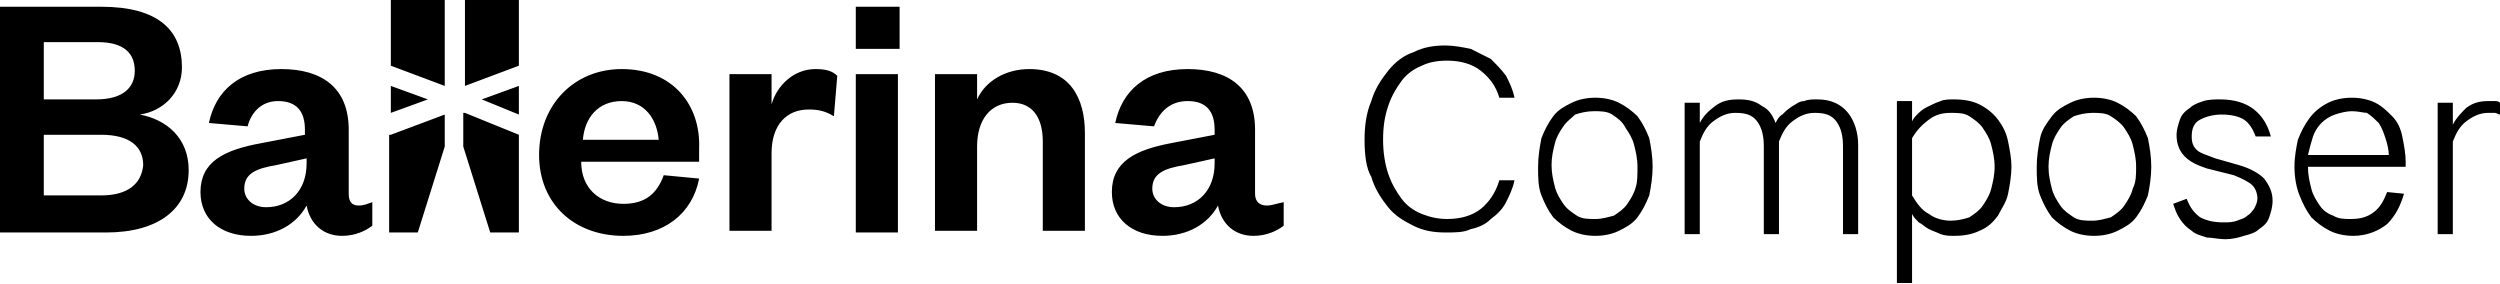
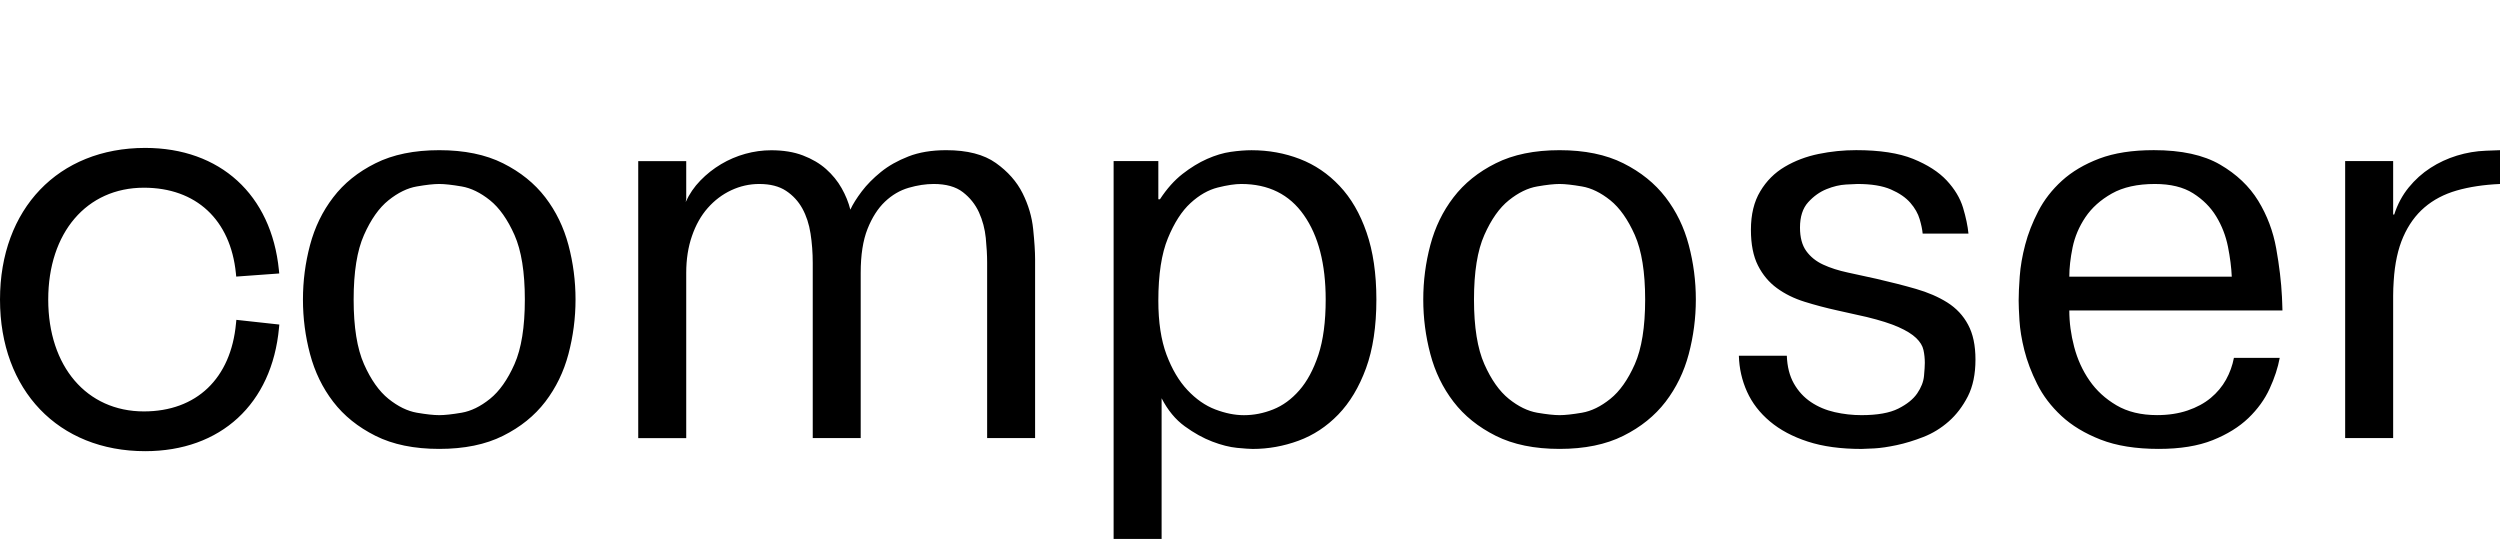
- <svg xmlns="http://www.w3.org/2000/svg" version="1.1" id="Layer_1" x="0px" y="0px" viewBox="0 0 148.4 16.8" style="enable-background:new 0 0 148.4 16.8;" xml:space="preserve">
-   <path d="M8.3,6.8c1.4-0.2,2.5-1.3,2.5-2.8c0-2.2-1.4-3.6-4.8-3.6H0v13.4h6.3c3.1,0,4.9-1.4,4.9-3.7C11.2,8.2,9.9,7.1,8.3,6.8z   M2.6,2.5h3.2C7.4,2.5,8,3.2,8,4.2c0,1-0.7,1.7-2.3,1.7H2.6V2.5z M6,11.6H2.6V8H6c1.7,0,2.5,0.7,2.5,1.8C8.4,10.9,7.6,11.6,6,11.6z   M20.7,11.5V7.7c0-2.5-1.6-3.6-4-3.6c-2.5,0-3.9,1.3-4.3,3.2l2.3,0.2C14.9,6.7,15.5,6,16.5,6c1.1,0,1.6,0.6,1.6,1.7V8l-2.6,0.5  c-2.2,0.4-3.6,1.1-3.6,2.9c0,1.6,1.2,2.6,3,2.6c1.5,0,2.7-0.7,3.3-1.8c0.2,1.1,1,1.8,2.1,1.8c0.8,0,1.4-0.3,1.8-0.6V12  c-0.3,0.1-0.5,0.2-0.8,0.2C20.9,12.2,20.7,12,20.7,11.5z M18.2,9.7c0,1.6-1,2.6-2.4,2.6c-0.8,0-1.3-0.5-1.3-1.1  c0-0.9,0.7-1.2,1.9-1.4l1.8-0.4V9.7z M36.9,4.1c-2.8,0-4.9,2.1-4.9,5.1c0,2.9,2.1,4.8,5,4.8c2.4,0,4.1-1.3,4.5-3.4l-2.1-0.2  c-0.4,1.1-1.1,1.7-2.4,1.7c-1.4,0-2.5-0.9-2.5-2.5h7V8.8C41.6,6.3,40,4.1,36.9,4.1z M34.6,8.3C34.7,7,35.5,6,36.9,6  c1.4,0,2.1,1.1,2.2,2.3H34.6z M48.4,4.1c0.6,0,1,0.1,1.3,0.4l-0.2,2.4C49,6.6,48.6,6.5,48,6.5c-1.3,0-2.2,0.9-2.2,2.6v4.6h-2.5V4.4  h2.5v1.8C46.1,5.1,47.1,4.1,48.4,4.1z M50.8,0.4h2.6v2.5h-2.6V0.4z M50.8,4.4h2.5v9.4h-2.5V4.4z M64.4,7.9v5.8h-2.5V8.4  c0-1.4-0.6-2.3-1.8-2.3c-1.3,0-2.1,1-2.1,2.6v5h-2.5V4.4H58v1.5c0.5-1.1,1.7-1.8,3.1-1.8C63.5,4.1,64.4,5.8,64.4,7.9z M75.2,12.2  c-0.4,0-0.7-0.2-0.7-0.7V7.7c0-2.5-1.6-3.6-4-3.6c-2.5,0-3.9,1.3-4.3,3.2l2.3,0.2C68.8,6.7,69.4,6,70.5,6c1.1,0,1.6,0.6,1.6,1.7V8  l-2.6,0.5C67.4,8.9,66,9.6,66,11.4c0,1.6,1.2,2.6,3,2.6c1.5,0,2.7-0.7,3.3-1.8c0.2,1.1,1,1.8,2.1,1.8c0.8,0,1.4-0.3,1.8-0.6V12  C75.7,12.1,75.5,12.2,75.2,12.2z M72.1,9.7c0,1.6-1,2.6-2.4,2.6c-0.8,0-1.3-0.5-1.3-1.1c0-0.9,0.7-1.2,1.9-1.4l1.8-0.4V9.7z M23.2,0  h3.2v5.1l-3.2-1.2V0z M25.4,5.9l-2.2,0.8V5.1L25.4,5.9z M23.2,8l3.2-1.2v1.9l-1.6,5.1h-1.7V8z M27.6,0h3.2v3.9l-3.2,1.2V0z   M28.6,5.9l2.2-0.8v1.7L28.6,5.9z M27.6,6.7L30.8,8v5.8h-1.7l-1.6-5.1V6.7z M81,8.3c0-0.8,0.1-1.6,0.4-2.3c0.2-0.7,0.6-1.3,1-1.8  c0.4-0.5,0.9-0.9,1.5-1.1c0.6-0.3,1.2-0.4,1.9-0.4c0.5,0,1,0.1,1.5,0.2c0.4,0.2,0.8,0.4,1.2,0.6c0.3,0.3,0.6,0.6,0.9,1  c0.2,0.4,0.4,0.8,0.5,1.3l-0.9,0c-0.2-0.7-0.6-1.2-1.1-1.6c-0.5-0.4-1.2-0.6-2-0.6c-0.6,0-1.1,0.1-1.5,0.3c-0.5,0.2-0.9,0.5-1.2,0.9  c-0.3,0.4-0.6,0.9-0.8,1.5c-0.2,0.6-0.3,1.2-0.3,2c0,0.7,0.1,1.4,0.3,2c0.2,0.6,0.5,1.1,0.8,1.5c0.3,0.4,0.7,0.7,1.2,0.9  c0.5,0.2,1,0.3,1.5,0.3c0.8,0,1.5-0.2,2-0.6c0.5-0.4,0.9-1,1.1-1.7l0.9,0c-0.1,0.5-0.3,0.9-0.5,1.3c-0.2,0.4-0.5,0.7-0.9,1  c-0.3,0.3-0.7,0.5-1.2,0.6c-0.4,0.2-0.9,0.2-1.5,0.2c-0.7,0-1.3-0.1-1.9-0.4c-0.6-0.3-1.1-0.6-1.5-1.1c-0.4-0.5-0.8-1.1-1-1.8  C81.1,10,81,9.2,81,8.3z M98.1,9.9c0,0.6-0.1,1.2-0.2,1.7c-0.2,0.5-0.4,0.9-0.7,1.3c-0.3,0.4-0.7,0.6-1.1,0.8  c-0.4,0.2-0.9,0.3-1.4,0.3c-0.5,0-1-0.1-1.4-0.3c-0.4-0.2-0.8-0.5-1.1-0.8c-0.3-0.4-0.5-0.8-0.7-1.3c-0.2-0.5-0.2-1.1-0.2-1.7  c0-0.6,0.1-1.2,0.2-1.7c0.2-0.5,0.4-0.9,0.7-1.3c0.3-0.4,0.7-0.6,1.1-0.8s0.9-0.3,1.4-0.3c0.5,0,1,0.1,1.4,0.3  c0.4,0.2,0.8,0.5,1.1,0.8c0.3,0.4,0.5,0.8,0.7,1.3C98,8.7,98.1,9.3,98.1,9.9z M97.2,9.9c0-0.5-0.1-0.9-0.2-1.3  c-0.1-0.4-0.3-0.7-0.5-1C96.3,7.2,96,7,95.7,6.8c-0.3-0.2-0.7-0.2-1.1-0.2c-0.4,0-0.8,0.1-1.1,0.2C93.3,7,93,7.2,92.8,7.5  c-0.2,0.3-0.4,0.6-0.5,1c-0.1,0.4-0.2,0.8-0.2,1.3c0,0.5,0.1,0.9,0.2,1.3c0.1,0.4,0.3,0.7,0.5,1c0.2,0.3,0.5,0.5,0.8,0.7  c0.3,0.2,0.7,0.2,1.1,0.2c0.4,0,0.7-0.1,1.1-0.2c0.3-0.2,0.6-0.4,0.8-0.7s0.4-0.6,0.5-1C97.2,10.8,97.2,10.4,97.2,9.9z M105.4,7.3  c0.1-0.2,0.2-0.4,0.4-0.5c0.2-0.2,0.3-0.3,0.6-0.5c0.2-0.1,0.4-0.3,0.7-0.3c0.2-0.1,0.5-0.1,0.8-0.1c0.8,0,1.4,0.3,1.8,0.8  c0.4,0.5,0.6,1.2,0.6,1.9l0,5.3l-0.9,0l0-5.2c0-0.6-0.1-1.1-0.4-1.5c-0.3-0.4-0.7-0.5-1.3-0.5c-0.5,0-0.9,0.2-1.3,0.5  c-0.4,0.3-0.6,0.7-0.8,1.2l0,5.5l-0.9,0l0-5.2c0-0.6-0.1-1.1-0.4-1.5c-0.3-0.4-0.7-0.5-1.3-0.5c-0.5,0-0.9,0.2-1.3,0.5  c-0.4,0.3-0.6,0.7-0.8,1.2l0,5.5l-0.9,0l0-7.8l0.9,0l0,1.2c0.2-0.4,0.5-0.7,0.9-1c0.4-0.3,0.8-0.4,1.4-0.4c0.6,0,1,0.1,1.4,0.4  C105,6.5,105.2,6.8,105.4,7.3z M113.5,16.8l-0.9,0l0-10.8l0.9,0l0,1.2c0.1-0.2,0.2-0.3,0.4-0.5c0.2-0.2,0.4-0.3,0.6-0.4  c0.2-0.1,0.4-0.2,0.7-0.3c0.2-0.1,0.5-0.1,0.8-0.1c0.6,0,1.1,0.1,1.5,0.3c0.4,0.2,0.8,0.5,1.1,0.9c0.3,0.4,0.5,0.8,0.6,1.3  c0.1,0.5,0.2,1,0.2,1.5c0,0.5-0.1,1.1-0.2,1.6c-0.1,0.5-0.4,0.9-0.6,1.3c-0.3,0.4-0.6,0.7-1.1,0.9c-0.4,0.2-0.9,0.3-1.5,0.3  c-0.3,0-0.5,0-0.8-0.1c-0.2-0.1-0.5-0.2-0.7-0.3c-0.2-0.1-0.4-0.3-0.6-0.4c-0.2-0.2-0.3-0.3-0.4-0.5L113.5,16.8z M113.5,11.6  c0.3,0.5,0.6,0.9,1,1.1c0.4,0.3,0.9,0.4,1.3,0.4c0.4,0,0.8-0.1,1.1-0.2c0.3-0.2,0.6-0.4,0.8-0.7s0.4-0.6,0.5-1  c0.1-0.4,0.2-0.8,0.2-1.3c0-0.5-0.1-0.9-0.2-1.3c-0.1-0.4-0.3-0.7-0.5-1c-0.2-0.3-0.5-0.5-0.8-0.7c-0.3-0.2-0.7-0.2-1.1-0.2  c-0.5,0-0.9,0.1-1.3,0.4c-0.4,0.3-0.7,0.6-1,1.1L113.5,11.6z M127.7,9.9c0,0.6-0.1,1.2-0.2,1.7c-0.2,0.5-0.4,0.9-0.7,1.3  c-0.3,0.4-0.7,0.6-1.1,0.8c-0.4,0.2-0.9,0.3-1.4,0.3c-0.5,0-1-0.1-1.4-0.3c-0.4-0.2-0.8-0.5-1.1-0.8c-0.3-0.4-0.5-0.8-0.7-1.3  c-0.2-0.5-0.2-1.1-0.2-1.7c0-0.6,0.1-1.2,0.2-1.7s0.4-0.9,0.7-1.3c0.3-0.4,0.7-0.6,1.1-0.8s0.9-0.3,1.4-0.3c0.5,0,1,0.1,1.4,0.3  c0.4,0.2,0.8,0.5,1.1,0.8c0.3,0.4,0.5,0.8,0.7,1.3C127.6,8.7,127.7,9.3,127.7,9.9z M126.8,9.9c0-0.5-0.1-0.9-0.2-1.3  c-0.1-0.4-0.3-0.7-0.5-1c-0.2-0.3-0.5-0.5-0.8-0.7c-0.3-0.2-0.7-0.2-1.1-0.2c-0.4,0-0.8,0.1-1.1,0.2c-0.3,0.2-0.6,0.4-0.8,0.7  c-0.2,0.3-0.4,0.6-0.5,1c-0.1,0.4-0.2,0.8-0.2,1.3c0,0.5,0.1,0.9,0.2,1.3s0.3,0.7,0.5,1s0.5,0.5,0.8,0.7c0.3,0.2,0.7,0.2,1.1,0.2  c0.4,0,0.7-0.1,1.1-0.2c0.3-0.2,0.6-0.4,0.8-0.7s0.4-0.6,0.5-1C126.8,10.8,126.8,10.4,126.8,9.9z M129.8,11.8  c0.2,0.5,0.4,0.8,0.8,1.1c0.4,0.2,0.8,0.3,1.4,0.3c0.3,0,0.5,0,0.8-0.1c0.2-0.1,0.4-0.1,0.6-0.3c0.2-0.1,0.3-0.3,0.4-0.4  c0.1-0.2,0.2-0.4,0.2-0.6c0-0.3-0.1-0.6-0.3-0.8c-0.2-0.2-0.6-0.4-1.1-0.6L131,10c-0.6-0.2-1-0.4-1.3-0.7c-0.3-0.3-0.5-0.7-0.5-1.3  c0-0.3,0.1-0.6,0.2-0.9c0.1-0.3,0.3-0.5,0.6-0.7c0.2-0.2,0.5-0.3,0.8-0.4c0.3-0.1,0.7-0.1,1-0.1c0.8,0,1.5,0.2,2,0.6  c0.5,0.4,0.8,0.9,1,1.6l-0.9,0c-0.2-0.5-0.4-0.8-0.7-1c-0.3-0.2-0.8-0.3-1.3-0.3c-0.5,0-0.9,0.1-1.3,0.3c-0.4,0.2-0.5,0.6-0.5,1  c0,0.4,0.1,0.6,0.3,0.8c0.2,0.2,0.6,0.3,1.1,0.5l1.4,0.4c0.7,0.2,1.2,0.5,1.5,0.8c0.3,0.4,0.5,0.8,0.5,1.3c0,0.4-0.1,0.7-0.2,1  c-0.1,0.3-0.3,0.5-0.6,0.7c-0.2,0.2-0.5,0.3-0.9,0.4c-0.3,0.1-0.7,0.2-1.1,0.2c-0.4,0-0.8-0.1-1.1-0.1c-0.3-0.1-0.7-0.2-0.9-0.4  c-0.3-0.2-0.5-0.4-0.7-0.7c-0.2-0.3-0.3-0.6-0.4-0.9L129.8,11.8z M142.7,11.5c-0.2,0.7-0.5,1.3-1,1.8c-0.5,0.4-1.2,0.7-2,0.7  c-0.5,0-1-0.1-1.4-0.3c-0.4-0.2-0.8-0.5-1.1-0.8c-0.3-0.4-0.5-0.8-0.7-1.3c-0.2-0.5-0.3-1.1-0.3-1.7c0-0.6,0.1-1.1,0.2-1.6  c0.2-0.5,0.4-0.9,0.7-1.3c0.3-0.4,0.7-0.7,1.1-0.9c0.4-0.2,0.9-0.3,1.4-0.3c0.5,0,1,0.1,1.4,0.3c0.4,0.2,0.7,0.5,1,0.8  c0.3,0.3,0.5,0.7,0.6,1.2c0.1,0.5,0.2,1,0.2,1.5l0,0.3l-5.8,0c0,0.5,0.1,0.9,0.2,1.3c0.1,0.4,0.3,0.7,0.5,1c0.2,0.3,0.5,0.5,0.8,0.6  c0.3,0.2,0.7,0.2,1,0.2c0.6,0,1-0.1,1.4-0.4c0.4-0.3,0.6-0.7,0.8-1.2L142.7,11.5z M139.6,6.6c-0.3,0-0.7,0.1-1,0.2  c-0.3,0.1-0.6,0.3-0.8,0.5c-0.2,0.2-0.4,0.5-0.5,0.8c-0.1,0.3-0.2,0.7-0.3,1.1l4.8,0c0-0.3-0.1-0.7-0.2-1c-0.1-0.3-0.2-0.6-0.4-0.9  c-0.2-0.2-0.4-0.4-0.7-0.6C140.3,6.7,140,6.6,139.6,6.6z M148.4,6.8c-0.1,0-0.2-0.1-0.3-0.1c-0.1,0-0.2,0-0.4,0  c-0.5,0-0.9,0.2-1.3,0.5c-0.4,0.3-0.6,0.7-0.8,1.2l0,5.5l-0.9,0l0-7.8l0.9,0l0,1.3c0.2-0.4,0.5-0.7,0.8-1c0.4-0.3,0.8-0.4,1.3-0.4  c0.2,0,0.3,0,0.4,0c0.1,0,0.2,0,0.3,0.1L148.4,6.8z" />
+ <svg xmlns="http://www.w3.org/2000/svg" version="1.1" id="composer" x="0px" y="0px" viewBox="0 0 64.953 14.001" style="enable-background:new 0 0 64.953 14.001;" xml:space="preserve">
+   <path d="M6.141,8.31l1.116,0.122L7.249,8.518c-0.182,1.977-1.515,3.204-3.477,3.204  C1.516,11.722,0,10.139,0,7.783s1.516-3.94,3.772-3.94  c1.948,0,3.279,1.215,3.474,3.172l0.009,0.09L6.137,7.186L6.129,7.101  c-0.14-1.393-1.034-2.224-2.391-2.224c-1.487,0-2.485,1.168-2.485,2.906  s0.999,2.906,2.485,2.906c1.368,0,2.263-0.856,2.394-2.29L6.141,8.31z   M14.769,6.366c0.123,0.463,0.184,0.935,0.184,1.416  c0,0.482-0.062,0.954-0.184,1.416c-0.123,0.463-0.324,0.876-0.602,1.24  c-0.279,0.364-0.644,0.659-1.098,0.885c-0.453,0.227-1.006,0.34-1.657,0.34  c-0.652,0-1.204-0.113-1.657-0.34c-0.453-0.227-0.819-0.521-1.098-0.885  c-0.279-0.363-0.479-0.777-0.602-1.24C7.932,8.737,7.871,8.264,7.871,7.783  c0-0.482,0.061-0.954,0.184-1.416c0.123-0.463,0.323-0.876,0.602-1.239  C8.935,4.763,9.301,4.468,9.755,4.242c0.453-0.227,1.006-0.34,1.657-0.34  c0.651,0,1.204,0.113,1.657,0.34c0.453,0.227,0.819,0.522,1.098,0.885  C14.445,5.49,14.646,5.904,14.769,6.366z M13.636,7.783  c0-0.714-0.09-1.273-0.269-1.678c-0.18-0.404-0.392-0.705-0.637-0.902  c-0.246-0.197-0.491-0.317-0.737-0.359c-0.246-0.042-0.439-0.064-0.581-0.064  c-0.142,0-0.335,0.021-0.581,0.064c-0.246,0.042-0.491,0.162-0.737,0.359  c-0.246,0.197-0.458,0.498-0.637,0.902c-0.18,0.404-0.269,0.963-0.269,1.678  c0,0.714,0.09,1.274,0.269,1.678c0.179,0.404,0.392,0.705,0.637,0.902  c0.246,0.197,0.491,0.317,0.737,0.36c0.245,0.042,0.439,0.063,0.581,0.063  c0.142,0,0.335-0.021,0.581-0.063c0.245-0.042,0.491-0.162,0.737-0.36  c0.245-0.197,0.458-0.498,0.637-0.902C13.546,9.056,13.636,8.497,13.636,7.783z   M26.568,5.021c-0.151-0.302-0.382-0.564-0.694-0.786  c-0.312-0.222-0.741-0.333-1.289-0.333c-0.378,0-0.706,0.054-0.984,0.163  c-0.279,0.109-0.517,0.243-0.715,0.404c-0.198,0.161-0.364,0.328-0.496,0.503  c-0.132,0.175-0.232,0.333-0.297,0.475c-0.047-0.189-0.123-0.375-0.227-0.559  c-0.104-0.184-0.239-0.349-0.404-0.496c-0.165-0.146-0.366-0.264-0.602-0.354  c-0.236-0.09-0.51-0.134-0.822-0.134c-0.227,0-0.451,0.031-0.673,0.092  c-0.222,0.062-0.432,0.151-0.63,0.269c-0.198,0.118-0.378,0.26-0.538,0.425  c-0.161,0.165-0.288,0.352-0.382,0.559l0.014-0.085v-0.977h-1.247v7.196h1.247  V7.088c0-0.349,0.049-0.668,0.149-0.956c0.099-0.288,0.236-0.531,0.411-0.729  c0.175-0.198,0.378-0.352,0.609-0.46c0.231-0.108,0.474-0.163,0.729-0.163  c0.283,0,0.515,0.059,0.694,0.177c0.179,0.118,0.321,0.272,0.425,0.46  c0.104,0.189,0.175,0.406,0.213,0.652c0.038,0.246,0.057,0.501,0.057,0.765  v4.547h1.246V7.088c0-0.463,0.059-0.843,0.177-1.14  c0.118-0.297,0.269-0.533,0.453-0.708c0.184-0.175,0.39-0.295,0.616-0.361  c0.227-0.066,0.444-0.099,0.651-0.099c0.321,0,0.574,0.071,0.758,0.213  s0.323,0.317,0.418,0.524c0.094,0.208,0.153,0.43,0.177,0.666  c0.023,0.236,0.035,0.449,0.035,0.637v4.561h1.246V6.734  c0-0.198-0.017-0.458-0.05-0.779C26.811,5.634,26.719,5.323,26.568,5.021z   M35.505,6.04c0.17,0.491,0.255,1.072,0.255,1.742  c0,0.699-0.09,1.294-0.269,1.785c-0.18,0.491-0.42,0.892-0.722,1.204  c-0.302,0.312-0.647,0.538-1.034,0.68c-0.387,0.142-0.784,0.213-1.19,0.213  c-0.076,0-0.21-0.01-0.404-0.028c-0.194-0.019-0.409-0.073-0.644-0.163  c-0.236-0.09-0.474-0.222-0.715-0.397c-0.241-0.175-0.442-0.418-0.602-0.729  v3.655h-1.247V4.185h1.162v0.992h0.042c0.179-0.274,0.375-0.493,0.588-0.659  c0.212-0.165,0.425-0.295,0.637-0.389c0.213-0.094,0.418-0.156,0.616-0.184  c0.198-0.028,0.378-0.042,0.538-0.042c0.444,0,0.862,0.076,1.254,0.227  c0.392,0.151,0.737,0.385,1.034,0.701C35.102,5.146,35.336,5.549,35.505,6.04z   M34.443,7.783c0-0.925-0.189-1.657-0.567-2.195  C33.499,5.049,32.956,4.78,32.248,4.78c-0.161,0-0.364,0.031-0.609,0.092  c-0.246,0.062-0.482,0.196-0.708,0.404c-0.227,0.208-0.423,0.512-0.588,0.914  c-0.165,0.401-0.248,0.942-0.248,1.622c0,0.557,0.071,1.025,0.212,1.402  c0.142,0.378,0.323,0.685,0.545,0.921c0.222,0.236,0.463,0.404,0.723,0.503  c0.26,0.099,0.507,0.149,0.744,0.149c0.255,0,0.507-0.049,0.758-0.149  c0.25-0.099,0.477-0.264,0.68-0.496c0.203-0.231,0.368-0.538,0.496-0.921  C34.379,8.838,34.443,8.359,34.443,7.783z M43.876,6.366  c0.123,0.463,0.184,0.935,0.184,1.416c0,0.482-0.062,0.954-0.184,1.416  c-0.123,0.463-0.324,0.876-0.602,1.24c-0.279,0.364-0.644,0.659-1.098,0.885  c-0.453,0.227-1.006,0.34-1.657,0.34c-0.652,0-1.204-0.113-1.657-0.34  c-0.453-0.227-0.819-0.521-1.098-0.885c-0.279-0.363-0.48-0.777-0.602-1.24  c-0.123-0.463-0.184-0.935-0.184-1.416c0-0.482,0.061-0.954,0.184-1.416  c0.123-0.463,0.323-0.876,0.602-1.239c0.278-0.363,0.644-0.659,1.098-0.885  c0.453-0.227,1.006-0.34,1.657-0.34c0.651,0,1.204,0.113,1.657,0.34  c0.453,0.227,0.819,0.522,1.098,0.885C43.553,5.49,43.754,5.904,43.876,6.366z   M42.743,7.783c0-0.714-0.09-1.273-0.269-1.678  c-0.18-0.404-0.392-0.705-0.637-0.902c-0.246-0.197-0.491-0.317-0.737-0.359  S40.661,4.78,40.52,4.78c-0.142,0-0.335,0.021-0.581,0.064  c-0.246,0.042-0.491,0.162-0.737,0.359c-0.246,0.197-0.458,0.498-0.637,0.902  c-0.18,0.404-0.269,0.963-0.269,1.678c0,0.714,0.09,1.274,0.269,1.678  c0.179,0.404,0.392,0.705,0.637,0.902c0.245,0.197,0.491,0.317,0.737,0.36  c0.246,0.042,0.439,0.063,0.581,0.063c0.142,0,0.335-0.021,0.581-0.063  s0.491-0.162,0.737-0.36c0.246-0.197,0.458-0.498,0.637-0.902  C42.653,9.056,42.743,8.497,42.743,7.783z M50.595,7.86  c-0.232-0.146-0.505-0.264-0.817-0.354c-0.312-0.09-0.654-0.177-1.023-0.262  c-0.256-0.057-0.504-0.111-0.746-0.163c-0.242-0.052-0.455-0.12-0.639-0.205  c-0.185-0.085-0.332-0.203-0.441-0.354c-0.109-0.151-0.163-0.354-0.163-0.609  c0-0.283,0.071-0.503,0.213-0.659c0.142-0.156,0.301-0.269,0.477-0.34  c0.175-0.071,0.344-0.111,0.505-0.12c0.161-0.009,0.261-0.014,0.299-0.014  c0.36,0,0.65,0.047,0.868,0.142c0.218,0.095,0.386,0.21,0.505,0.347  c0.119,0.137,0.199,0.279,0.242,0.425c0.043,0.146,0.069,0.271,0.078,0.375  h1.19c-0.019-0.198-0.066-0.422-0.141-0.673  c-0.076-0.25-0.218-0.486-0.425-0.708c-0.208-0.222-0.498-0.408-0.871-0.56  c-0.373-0.151-0.867-0.227-1.48-0.227c-0.331,0-0.656,0.033-0.977,0.099  c-0.321,0.066-0.614,0.177-0.878,0.333c-0.264,0.156-0.477,0.368-0.637,0.637  C45.571,5.24,45.491,5.573,45.491,5.97c0,0.378,0.061,0.687,0.183,0.928  c0.122,0.241,0.286,0.437,0.493,0.588c0.206,0.151,0.445,0.269,0.718,0.354  c0.272,0.085,0.558,0.161,0.859,0.227l0.76,0.17  c0.347,0.085,0.622,0.172,0.823,0.262c0.202,0.09,0.354,0.184,0.457,0.283  c0.103,0.099,0.167,0.203,0.19,0.312c0.024,0.109,0.035,0.22,0.035,0.333  c0,0.076-0.007,0.189-0.021,0.34c-0.014,0.151-0.073,0.302-0.176,0.453  c-0.103,0.151-0.267,0.283-0.492,0.396c-0.225,0.113-0.544,0.17-0.956,0.17  c-0.234,0-0.466-0.026-0.696-0.078c-0.229-0.052-0.435-0.139-0.618-0.262  c-0.183-0.123-0.33-0.283-0.443-0.482c-0.112-0.198-0.173-0.439-0.183-0.722  h-1.246c0.009,0.331,0.08,0.642,0.212,0.935  c0.132,0.293,0.331,0.55,0.595,0.772c0.264,0.222,0.593,0.397,0.984,0.524  c0.392,0.128,0.857,0.191,1.395,0.191c0.057,0,0.167-0.005,0.333-0.014  c0.165-0.009,0.359-0.038,0.581-0.085c0.222-0.047,0.453-0.118,0.694-0.212  c0.241-0.094,0.46-0.229,0.659-0.404c0.198-0.174,0.363-0.392,0.496-0.651  c0.132-0.26,0.198-0.578,0.198-0.956c0-0.368-0.064-0.67-0.192-0.906  C51.007,8.198,50.827,8.007,50.595,7.86z M59.301,8.066h-5.538  c0,0.312,0.042,0.628,0.127,0.949c0.085,0.321,0.217,0.612,0.397,0.871  c0.179,0.26,0.413,0.475,0.701,0.644c0.288,0.17,0.64,0.255,1.055,0.255  c0.293,0,0.557-0.04,0.793-0.12c0.236-0.08,0.437-0.189,0.602-0.326  c0.165-0.137,0.297-0.295,0.397-0.475c0.099-0.179,0.167-0.368,0.205-0.567  h1.19c-0.047,0.255-0.134,0.522-0.262,0.8  c-0.127,0.279-0.312,0.534-0.552,0.765c-0.241,0.231-0.55,0.423-0.928,0.574  c-0.378,0.151-0.845,0.227-1.402,0.227c-0.595,0-1.098-0.081-1.508-0.241  s-0.751-0.366-1.02-0.616c-0.269-0.25-0.479-0.526-0.63-0.829  c-0.151-0.302-0.262-0.595-0.333-0.878c-0.071-0.283-0.113-0.541-0.127-0.772  c-0.014-0.231-0.021-0.404-0.021-0.517c0-0.16,0.009-0.371,0.028-0.63  c0.019-0.26,0.066-0.533,0.142-0.822c0.075-0.288,0.189-0.578,0.34-0.871  c0.151-0.292,0.356-0.557,0.616-0.793c0.26-0.236,0.583-0.427,0.97-0.574  c0.387-0.146,0.859-0.219,1.416-0.219c0.718,0,1.291,0.125,1.721,0.375  c0.43,0.25,0.76,0.564,0.992,0.942c0.231,0.378,0.387,0.791,0.467,1.239  c0.08,0.449,0.13,0.867,0.149,1.254c0,0.057,0.002,0.116,0.007,0.177  C59.299,7.95,59.301,8.009,59.301,8.066z M57.984,7.188  c-0.01-0.236-0.043-0.496-0.099-0.779c-0.057-0.283-0.158-0.545-0.305-0.786  c-0.146-0.241-0.347-0.441-0.602-0.602c-0.255-0.161-0.585-0.241-0.991-0.241  c-0.453,0-0.826,0.083-1.119,0.248c-0.293,0.165-0.522,0.371-0.687,0.616  c-0.165,0.246-0.276,0.508-0.333,0.786c-0.057,0.279-0.085,0.531-0.085,0.758  H57.984z M64.585,3.916c-0.255,0.009-0.505,0.052-0.751,0.127  c-0.246,0.076-0.475,0.182-0.687,0.319c-0.213,0.137-0.401,0.307-0.567,0.51  c-0.165,0.203-0.29,0.437-0.375,0.701h-0.028V4.185h-1.247v7.196h1.247V8.066  c0-0.132,0-0.26,0-0.383c0-0.123,0.005-0.25,0.014-0.382  c0.028-0.453,0.111-0.836,0.248-1.147c0.137-0.312,0.321-0.567,0.552-0.765  c0.231-0.198,0.51-0.345,0.836-0.439c0.326-0.094,0.701-0.151,1.126-0.17  V3.902L64.585,3.916z" />
</svg>
